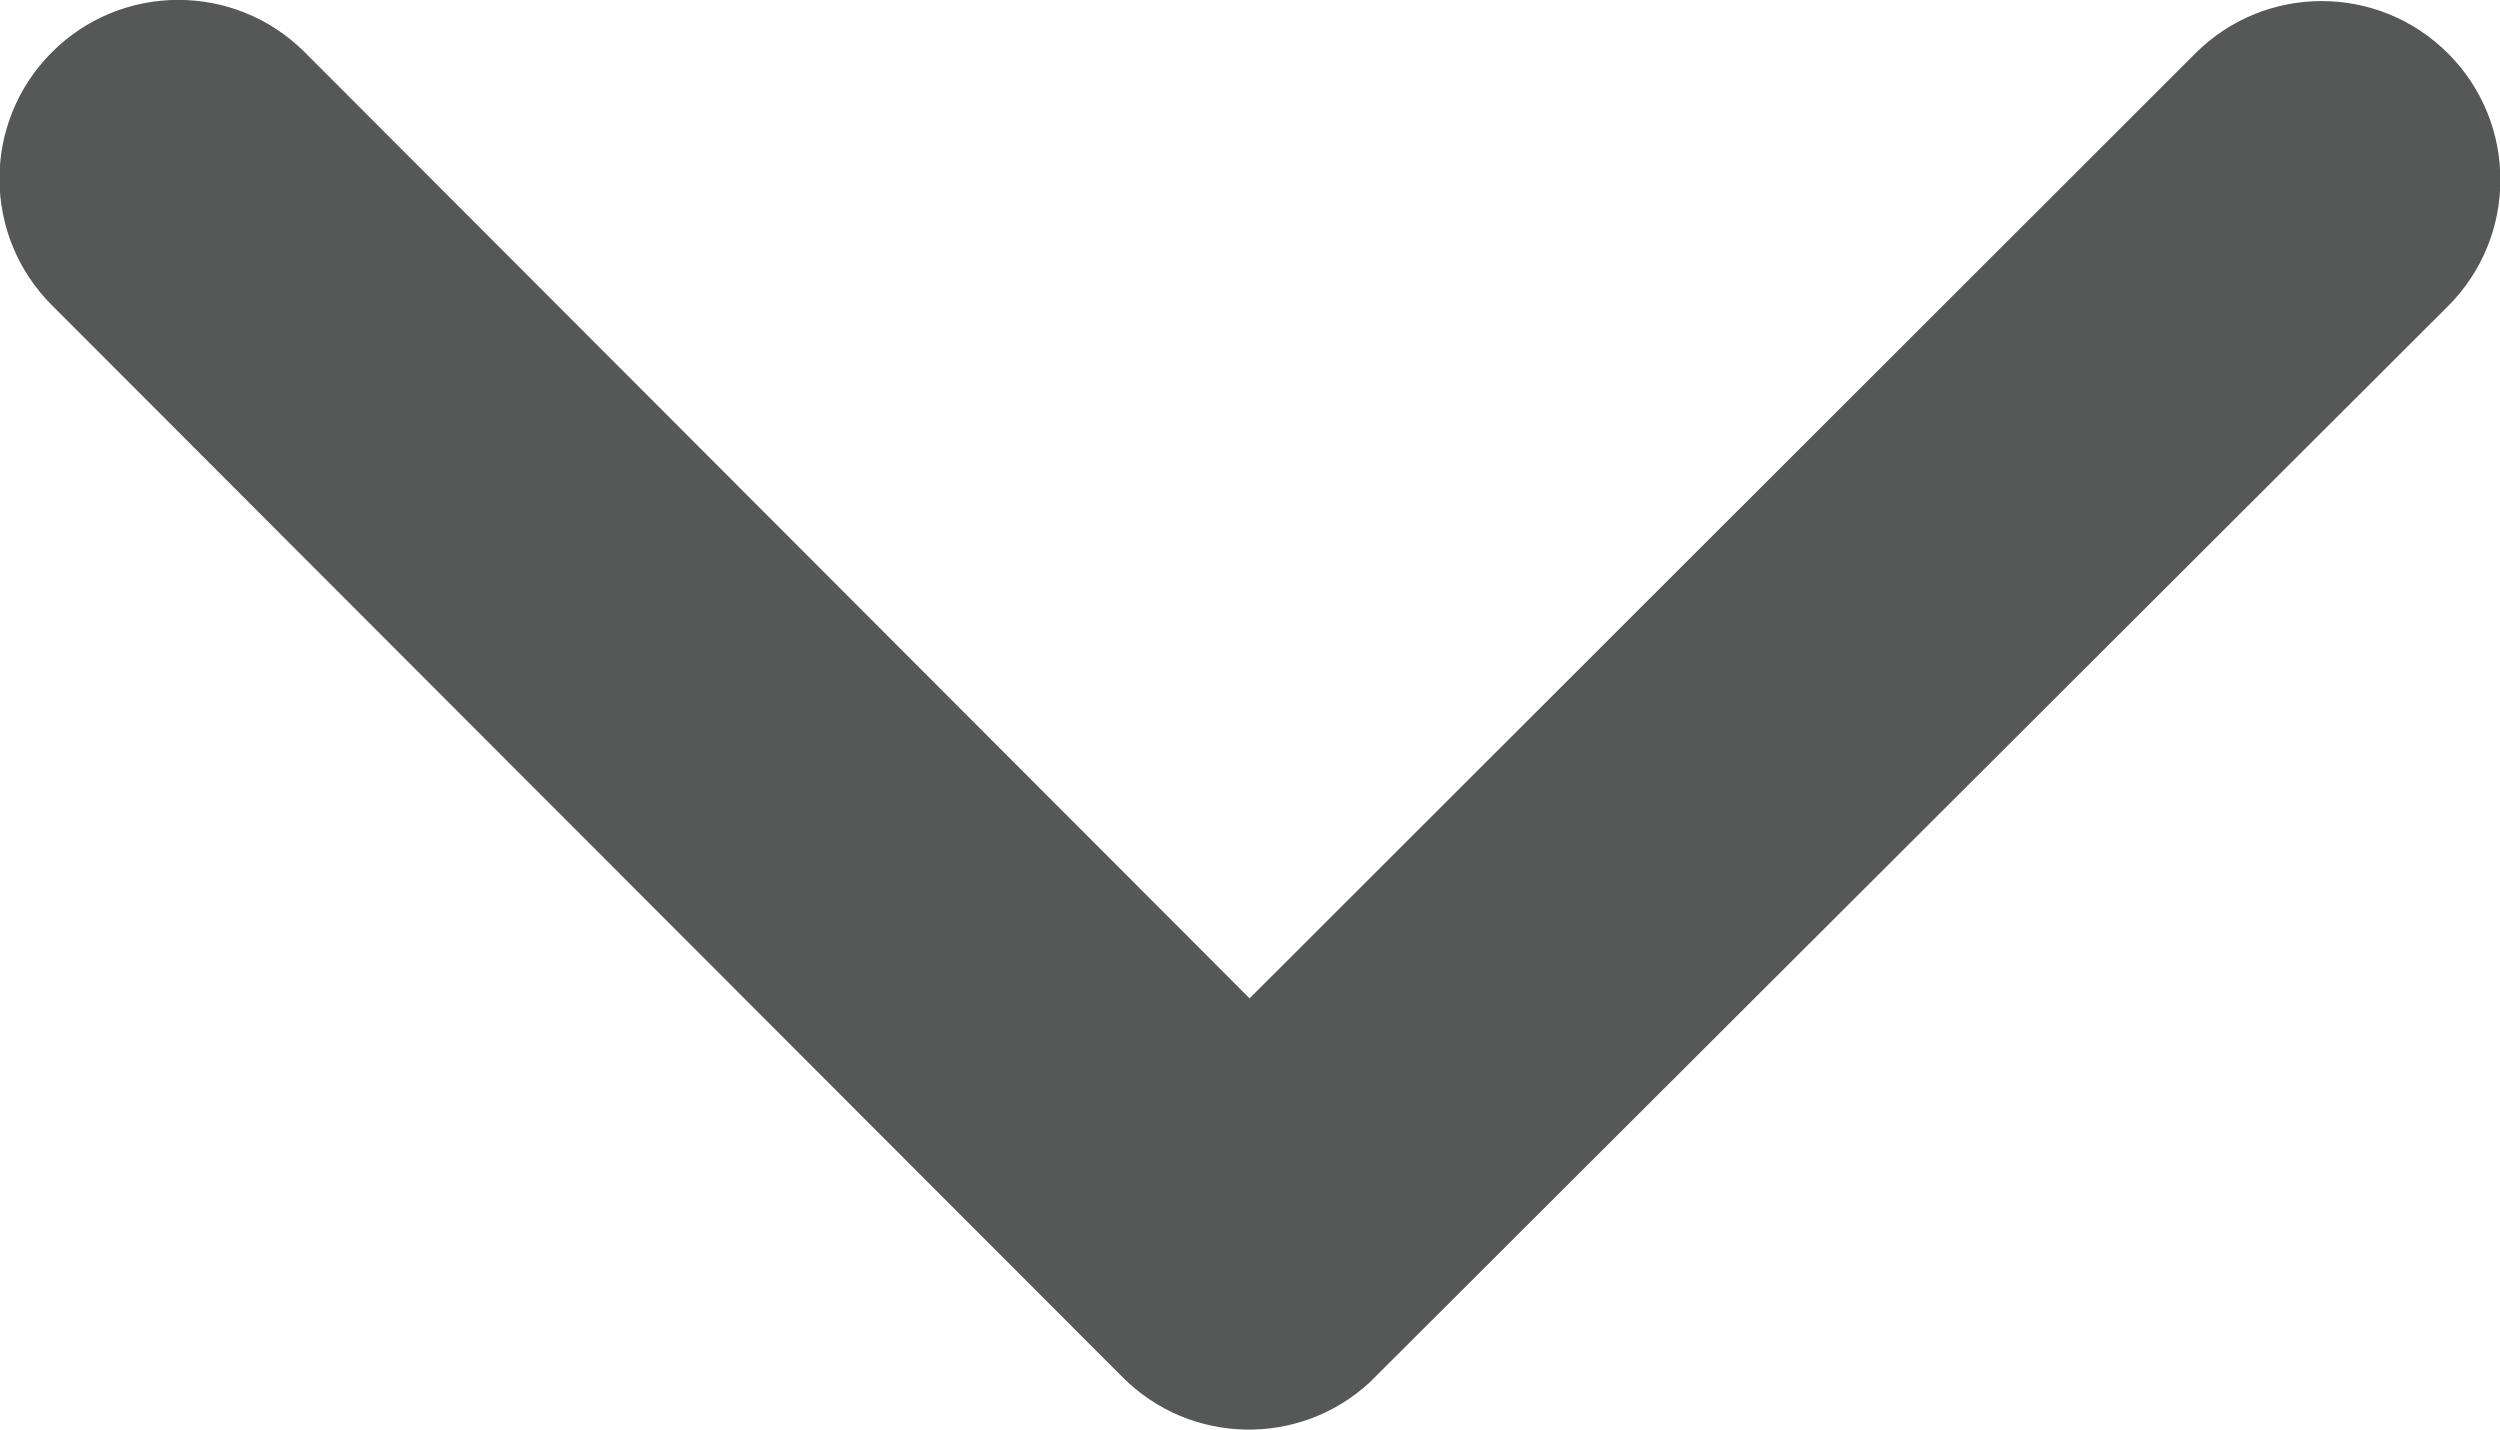
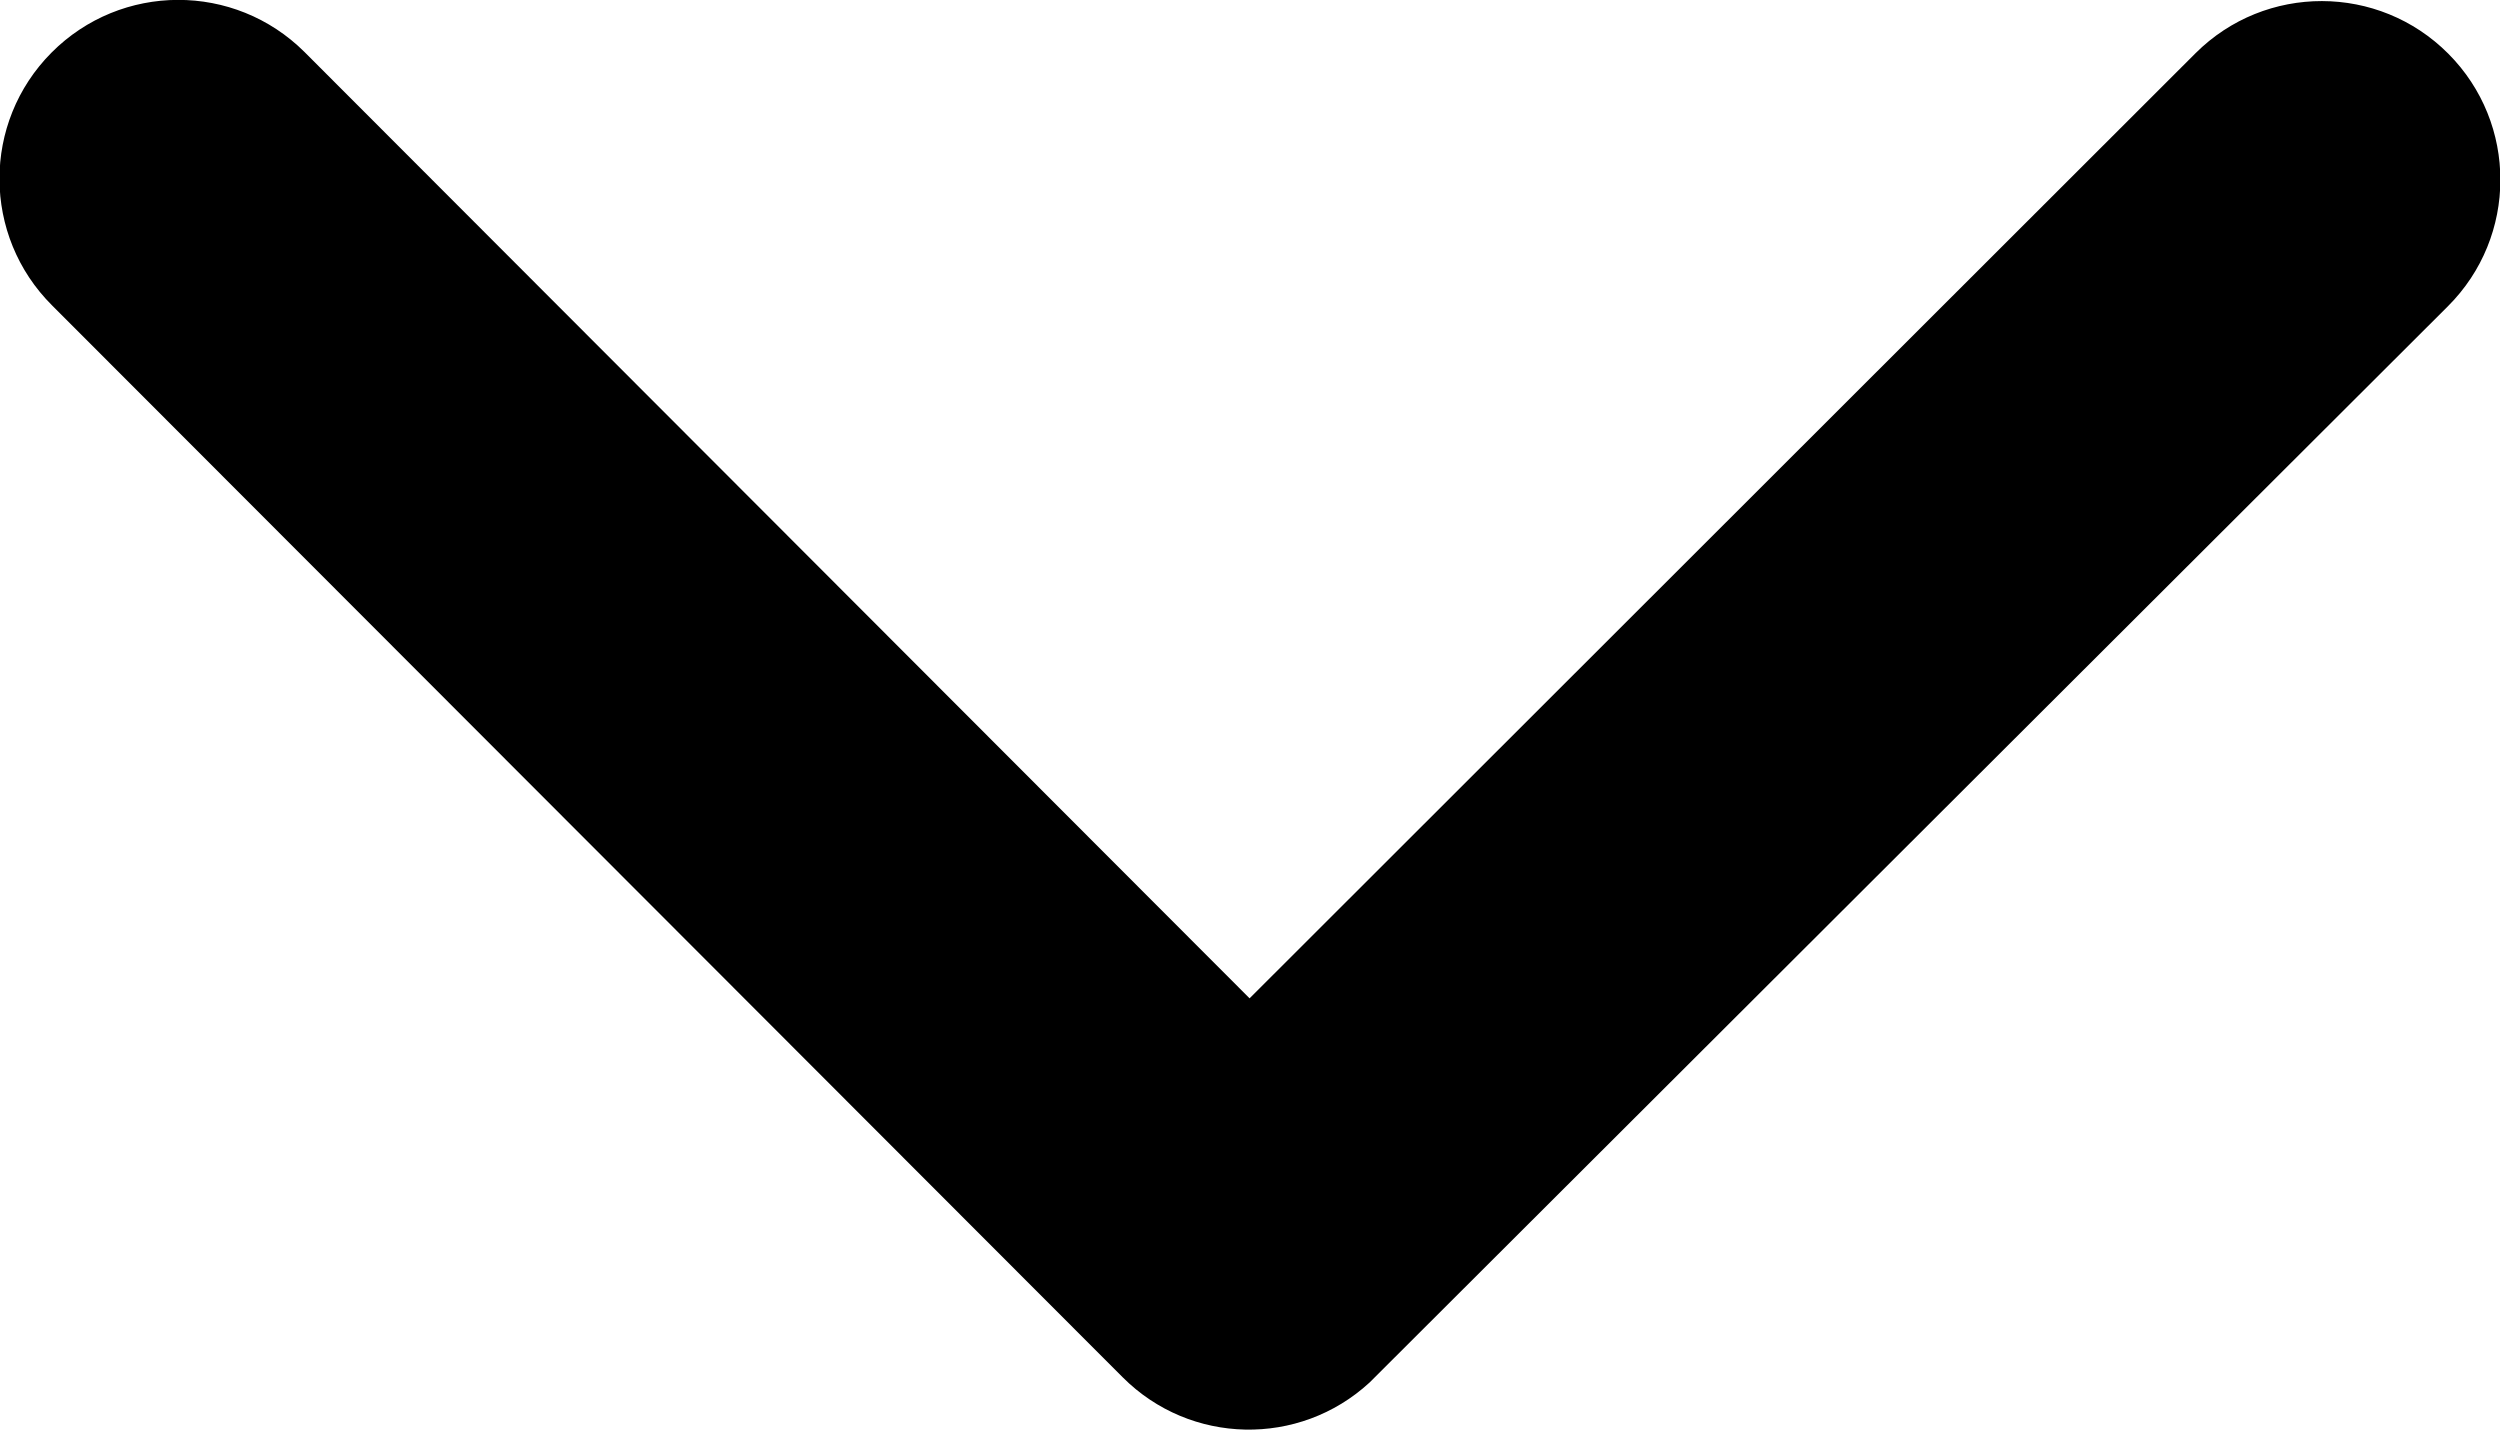
<svg xmlns="http://www.w3.org/2000/svg" width="11.98" height="6.849" viewBox="0 0 11.98 6.849">
-   <defs>
-     <style>.a{fill:#565757;}</style>
-   </defs>
  <path class="a" d="M5.992,2.065,10.521,6.6A.856.856,0,0,0,11.73,5.385L6.6.249A.854.854,0,0,0,5.417.224L.25,5.381A.856.856,0,0,0,1.459,6.594Z" transform="translate(11.98 6.849) rotate(180)" />
</svg>
